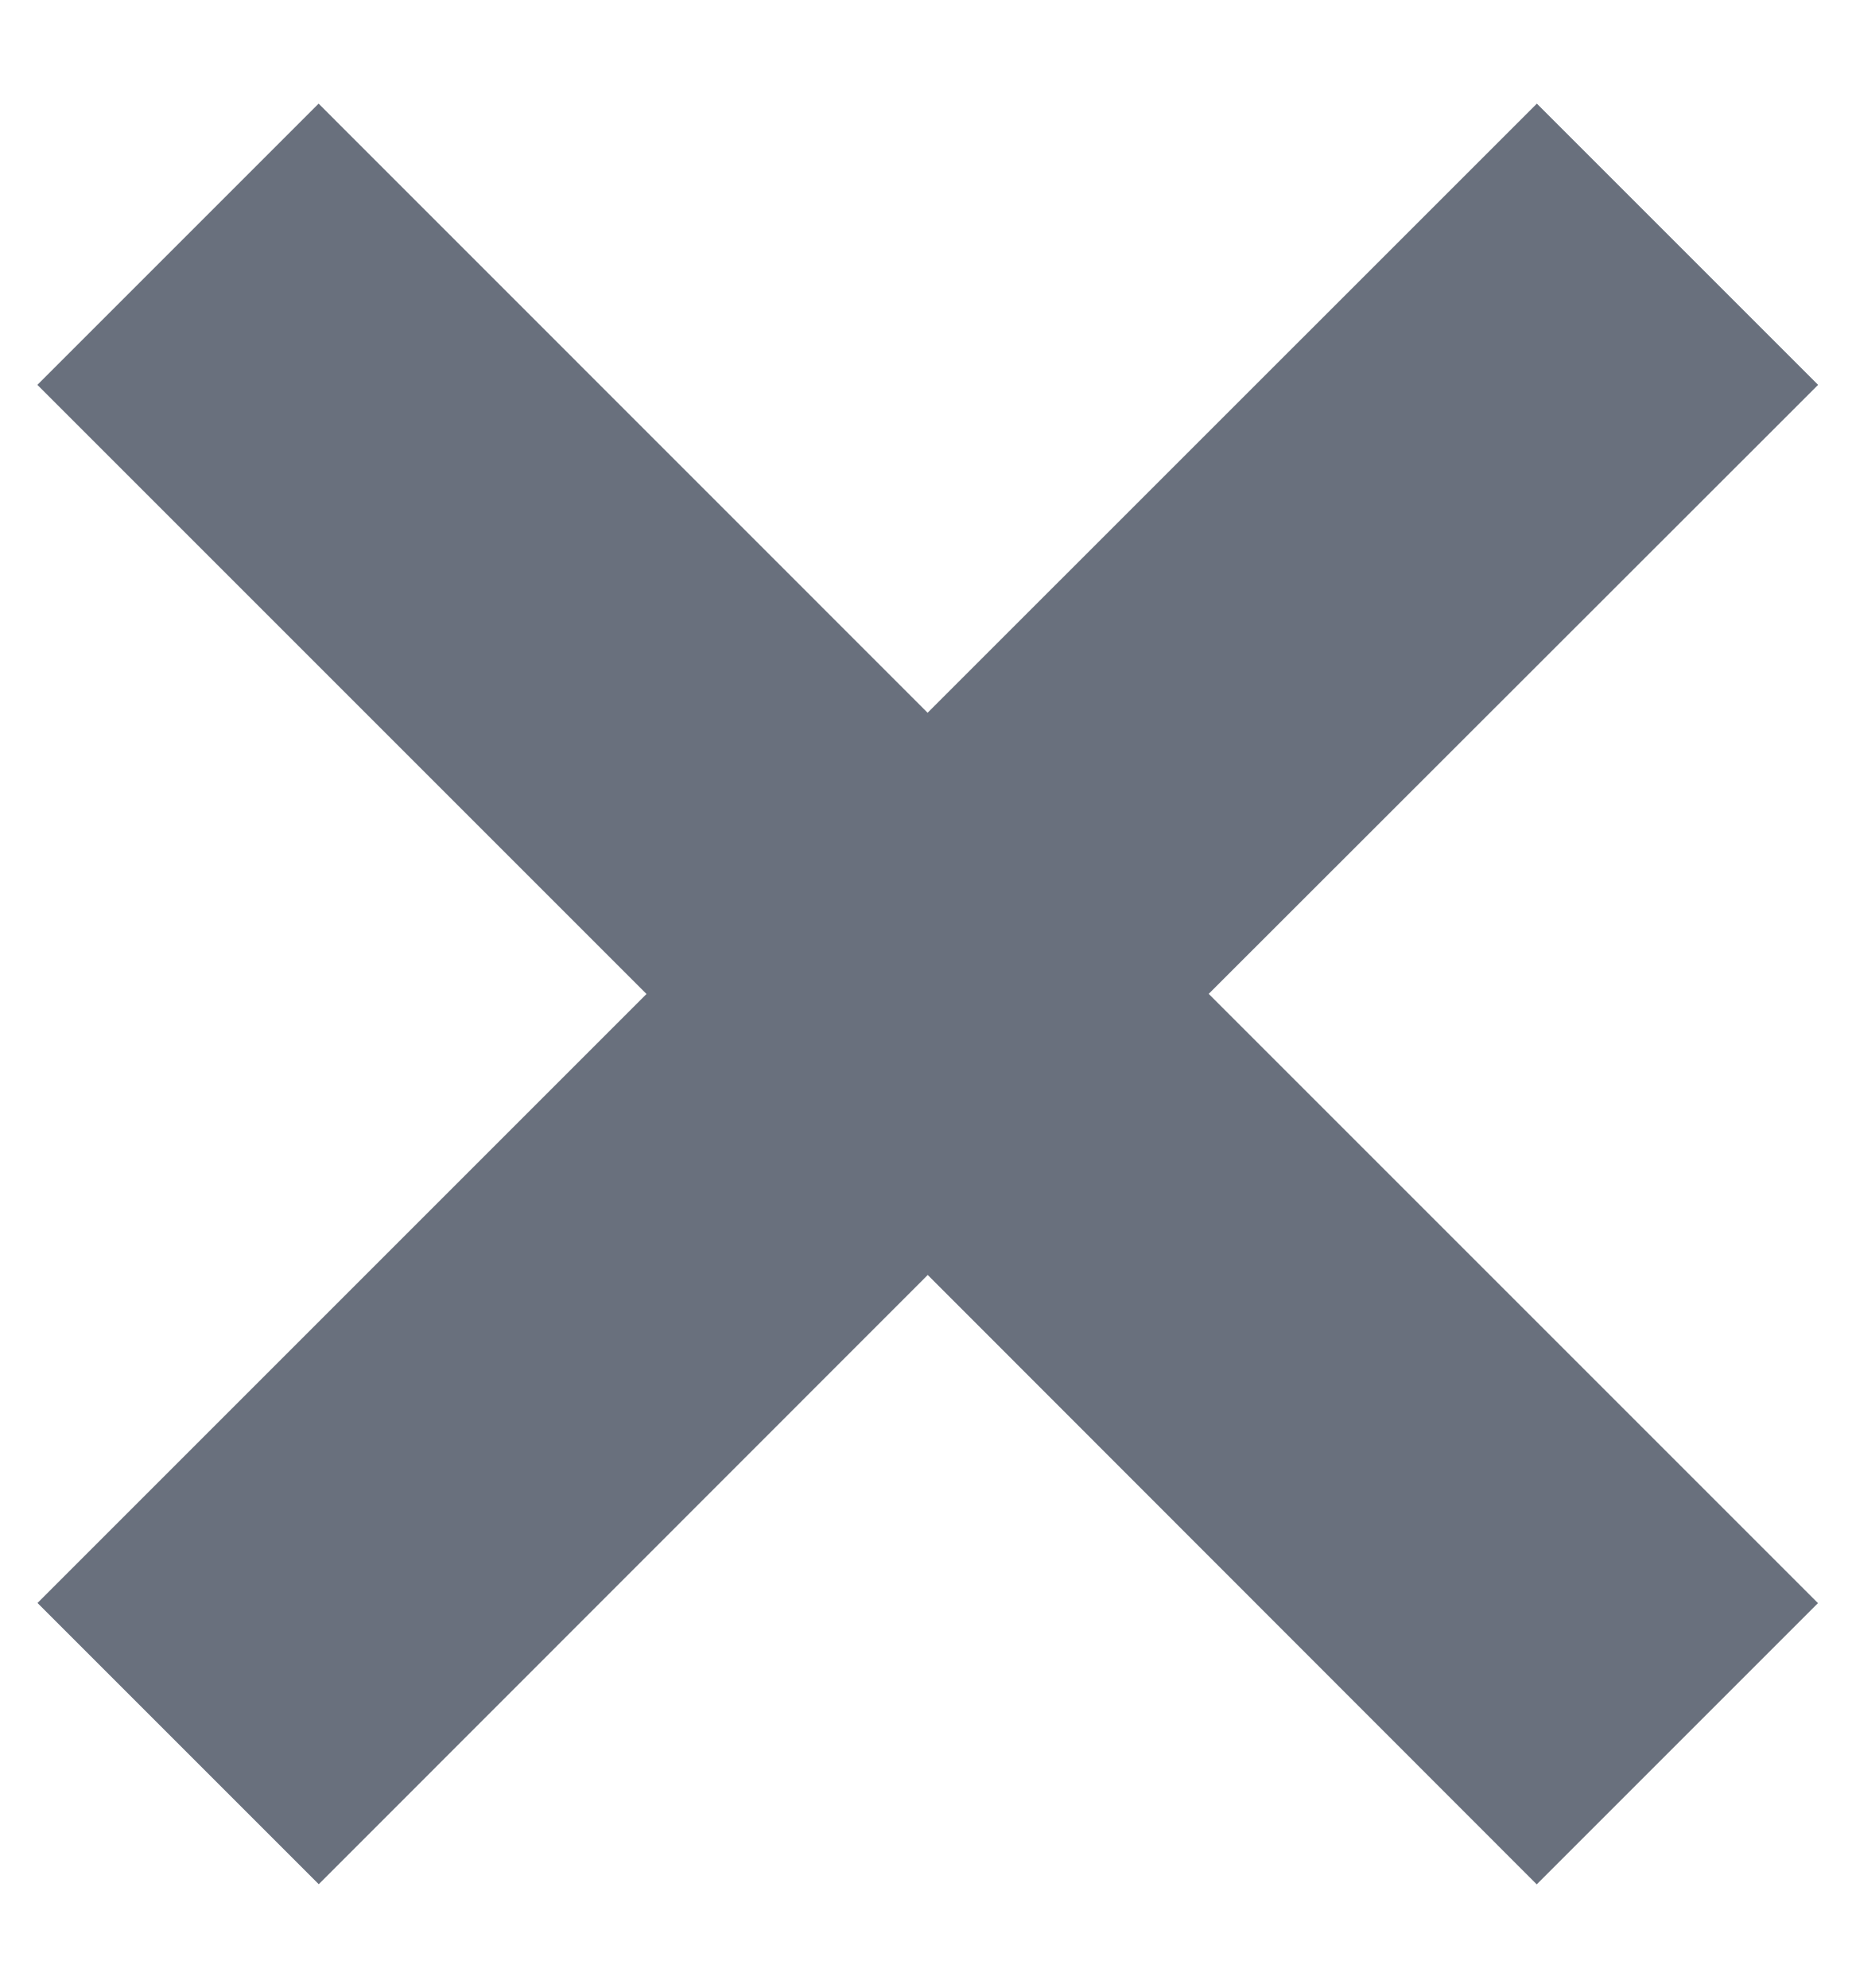
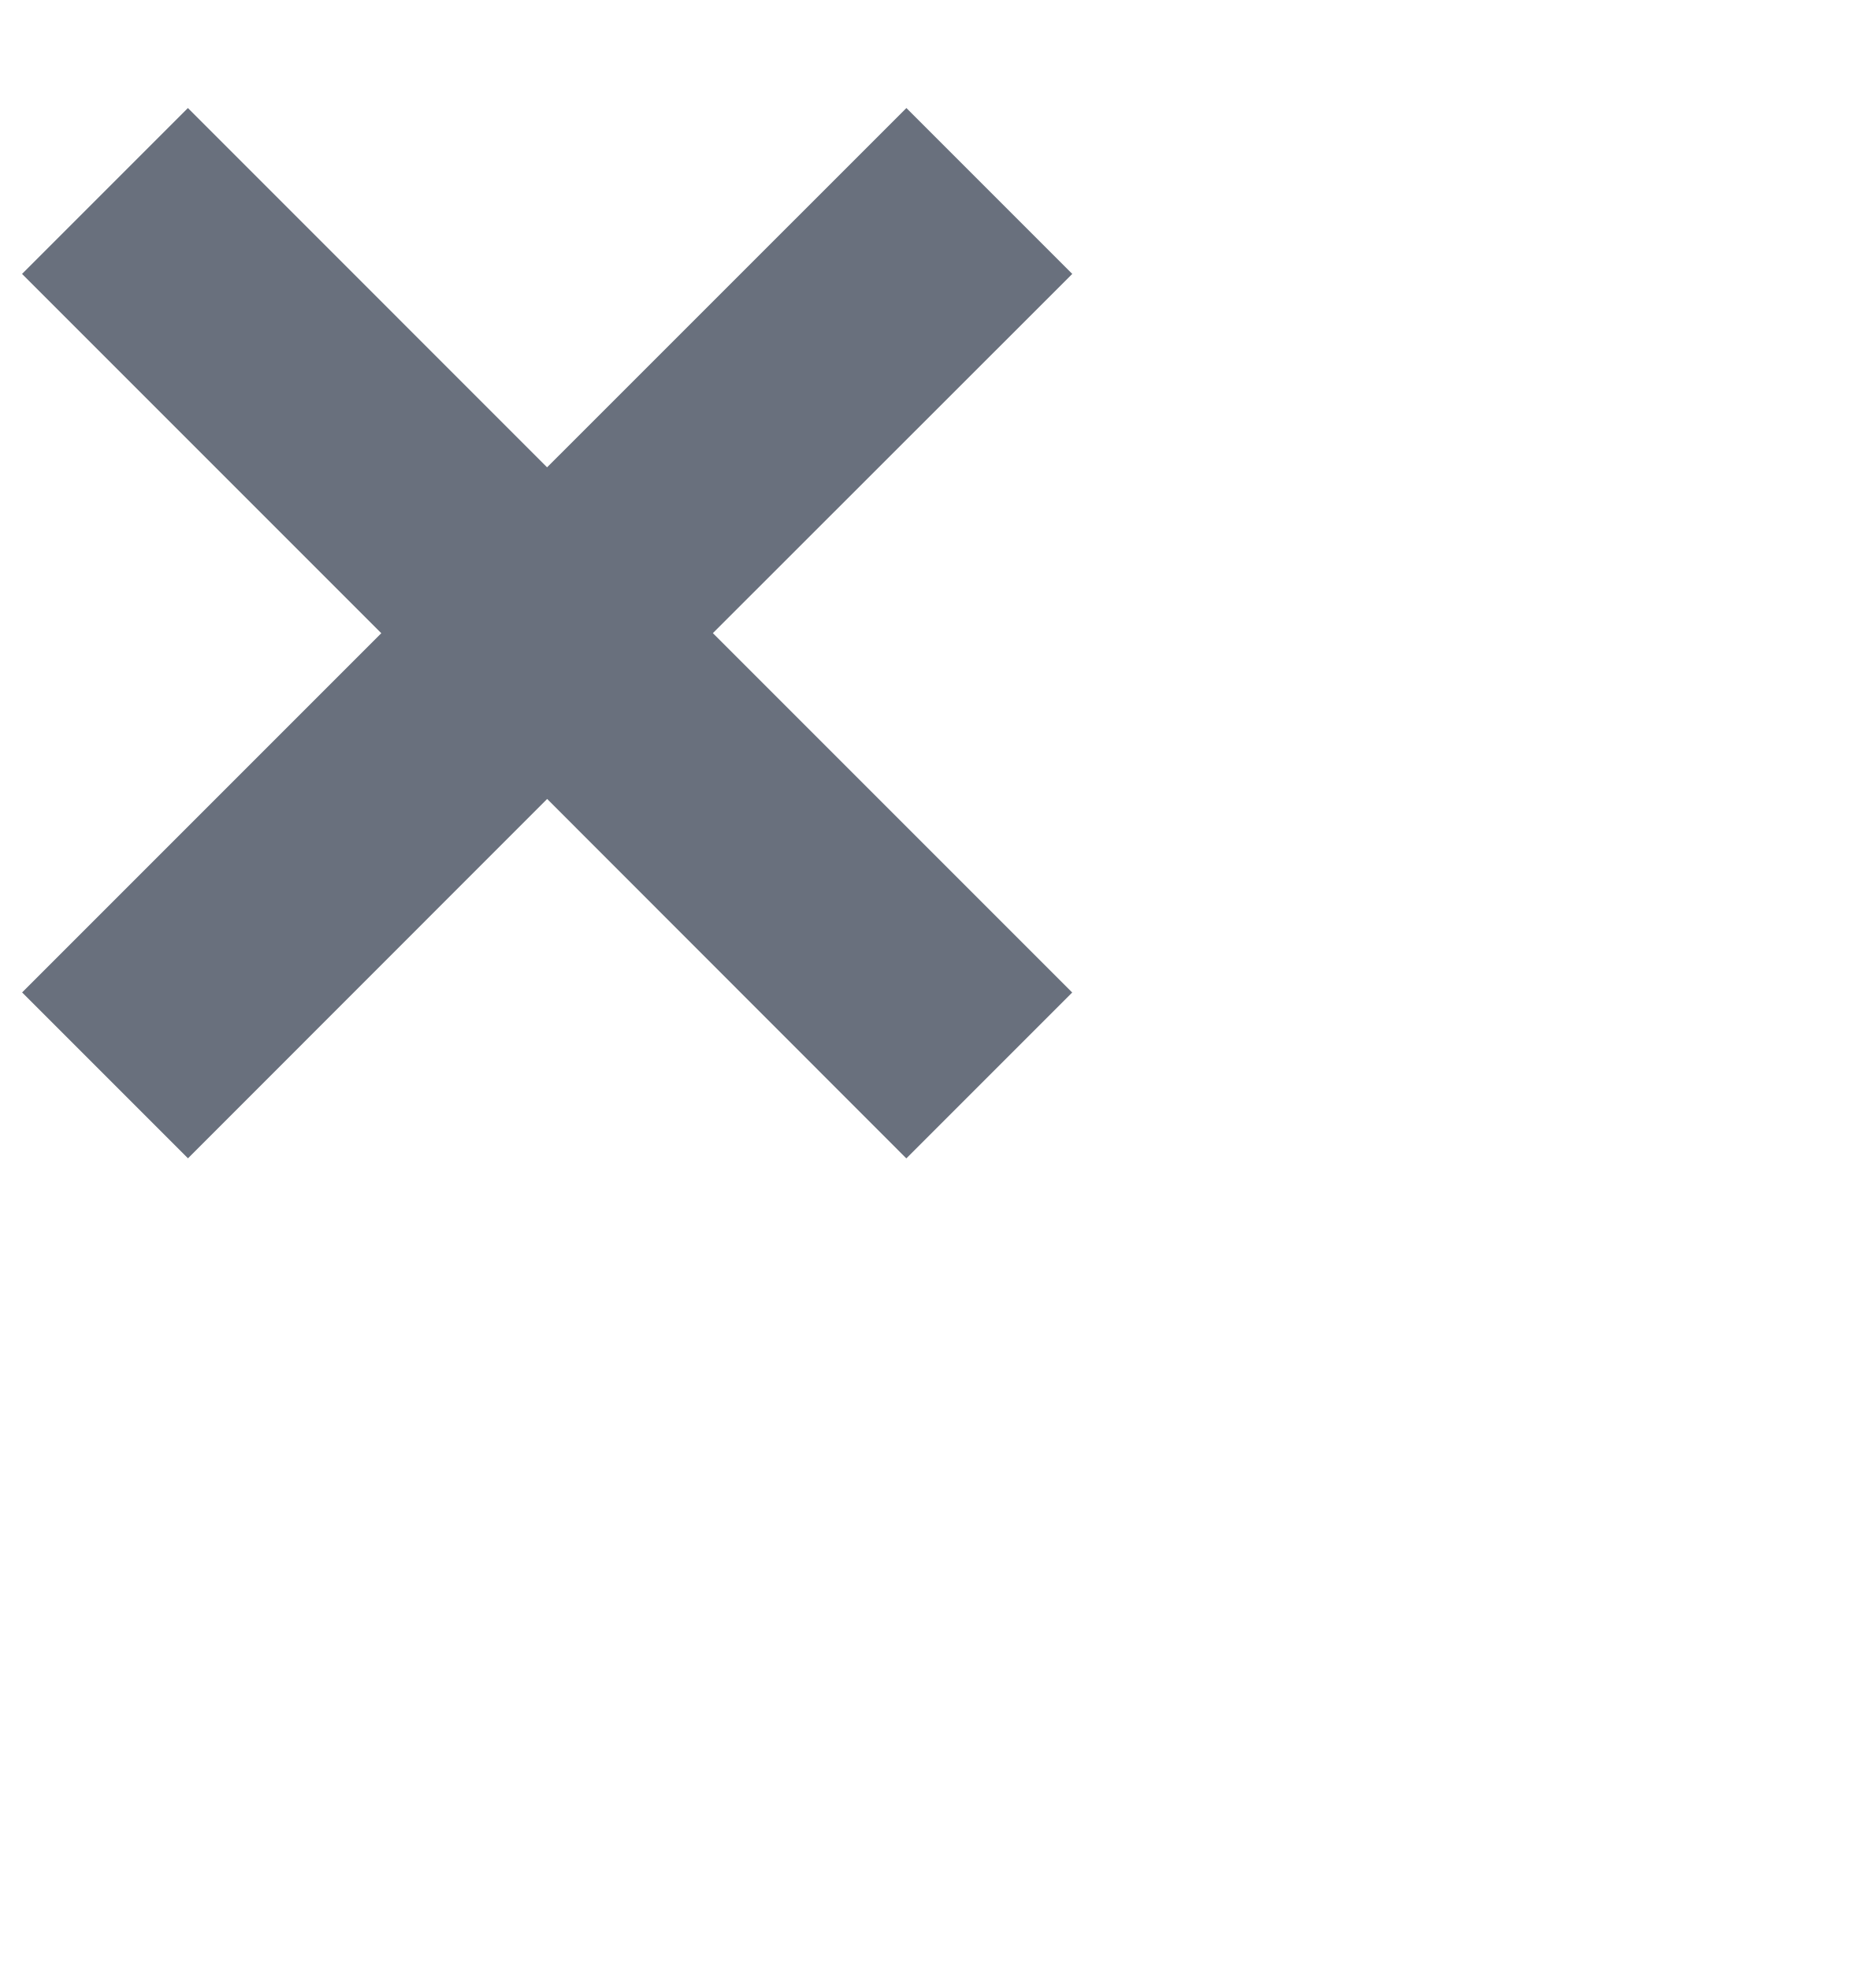
- <svg xmlns="http://www.w3.org/2000/svg" width="14" height="15">
+ <svg xmlns="http://www.w3.org/2000/svg" width="20" height="21" viewBox="0 0 24 24">
  <path d="m11.596.782 2.122 2.122L9.12 7.499l4.597 4.597-2.122 2.122L7 9.62l-4.595 4.597-2.122-2.122L4.878 7.5.282 2.904 2.404.782l4.595 4.596L11.596.782Z" fill="#69707D" fill-rule="evenodd" />
</svg>
